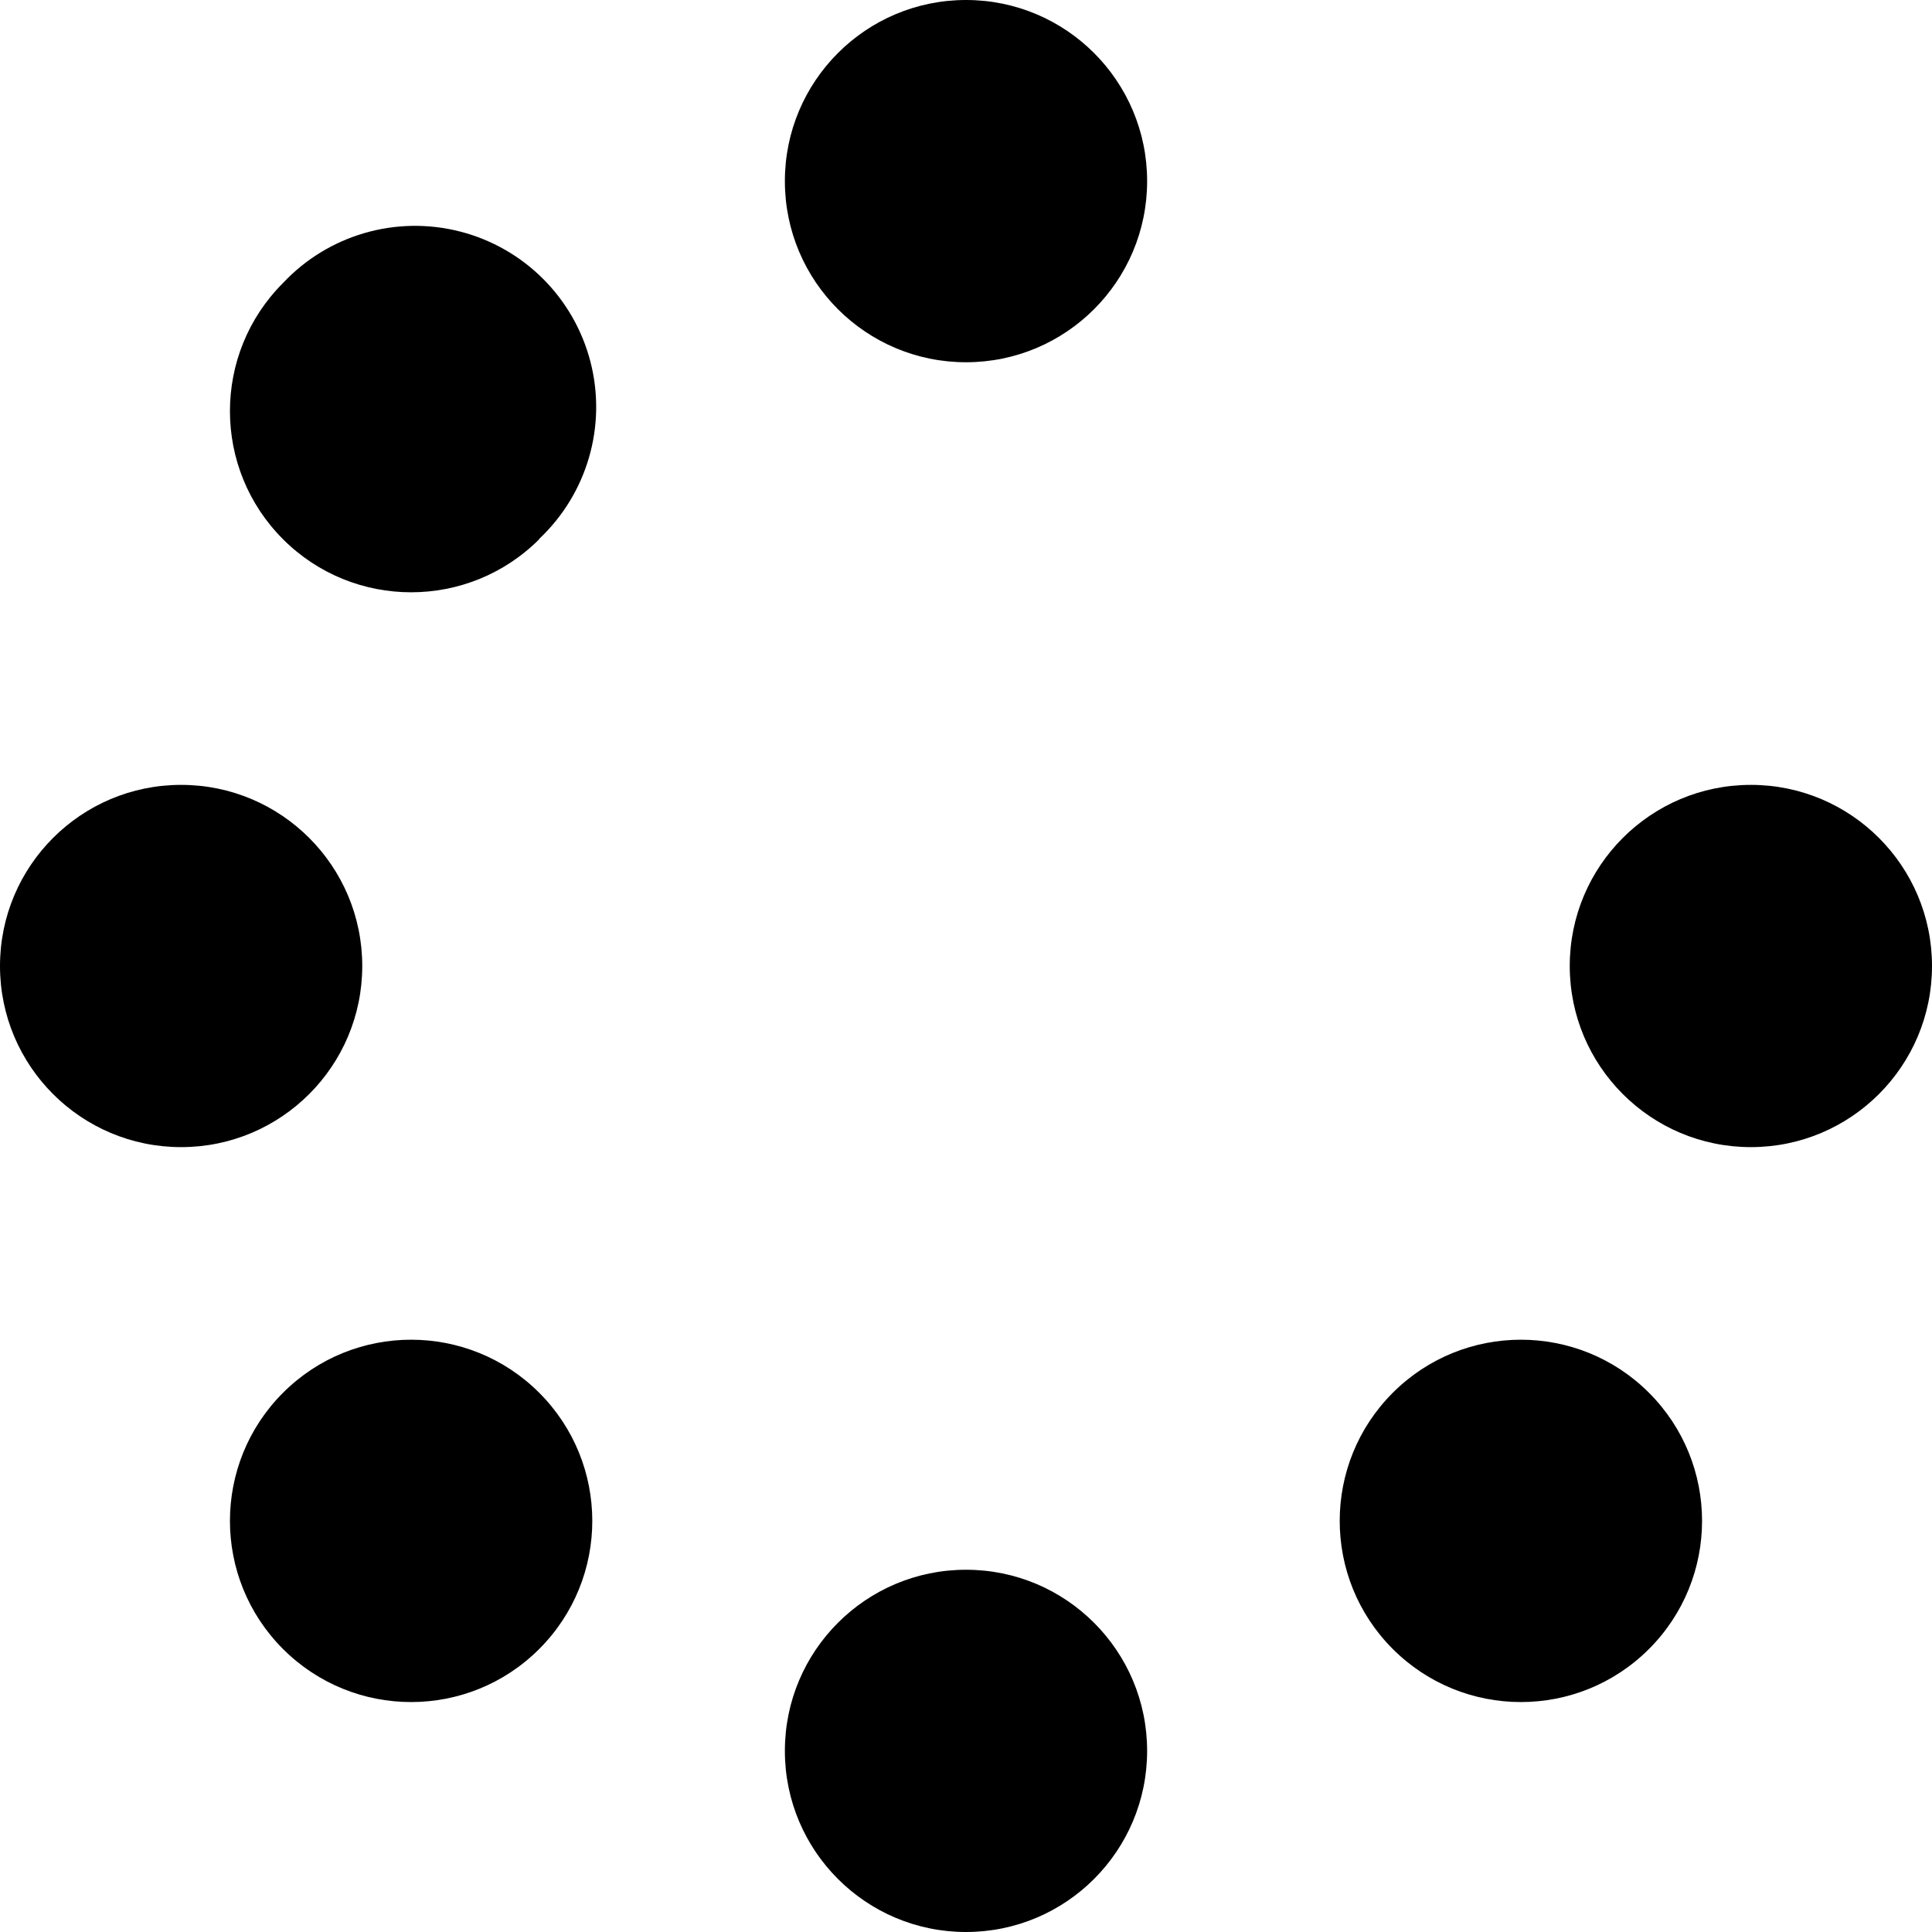
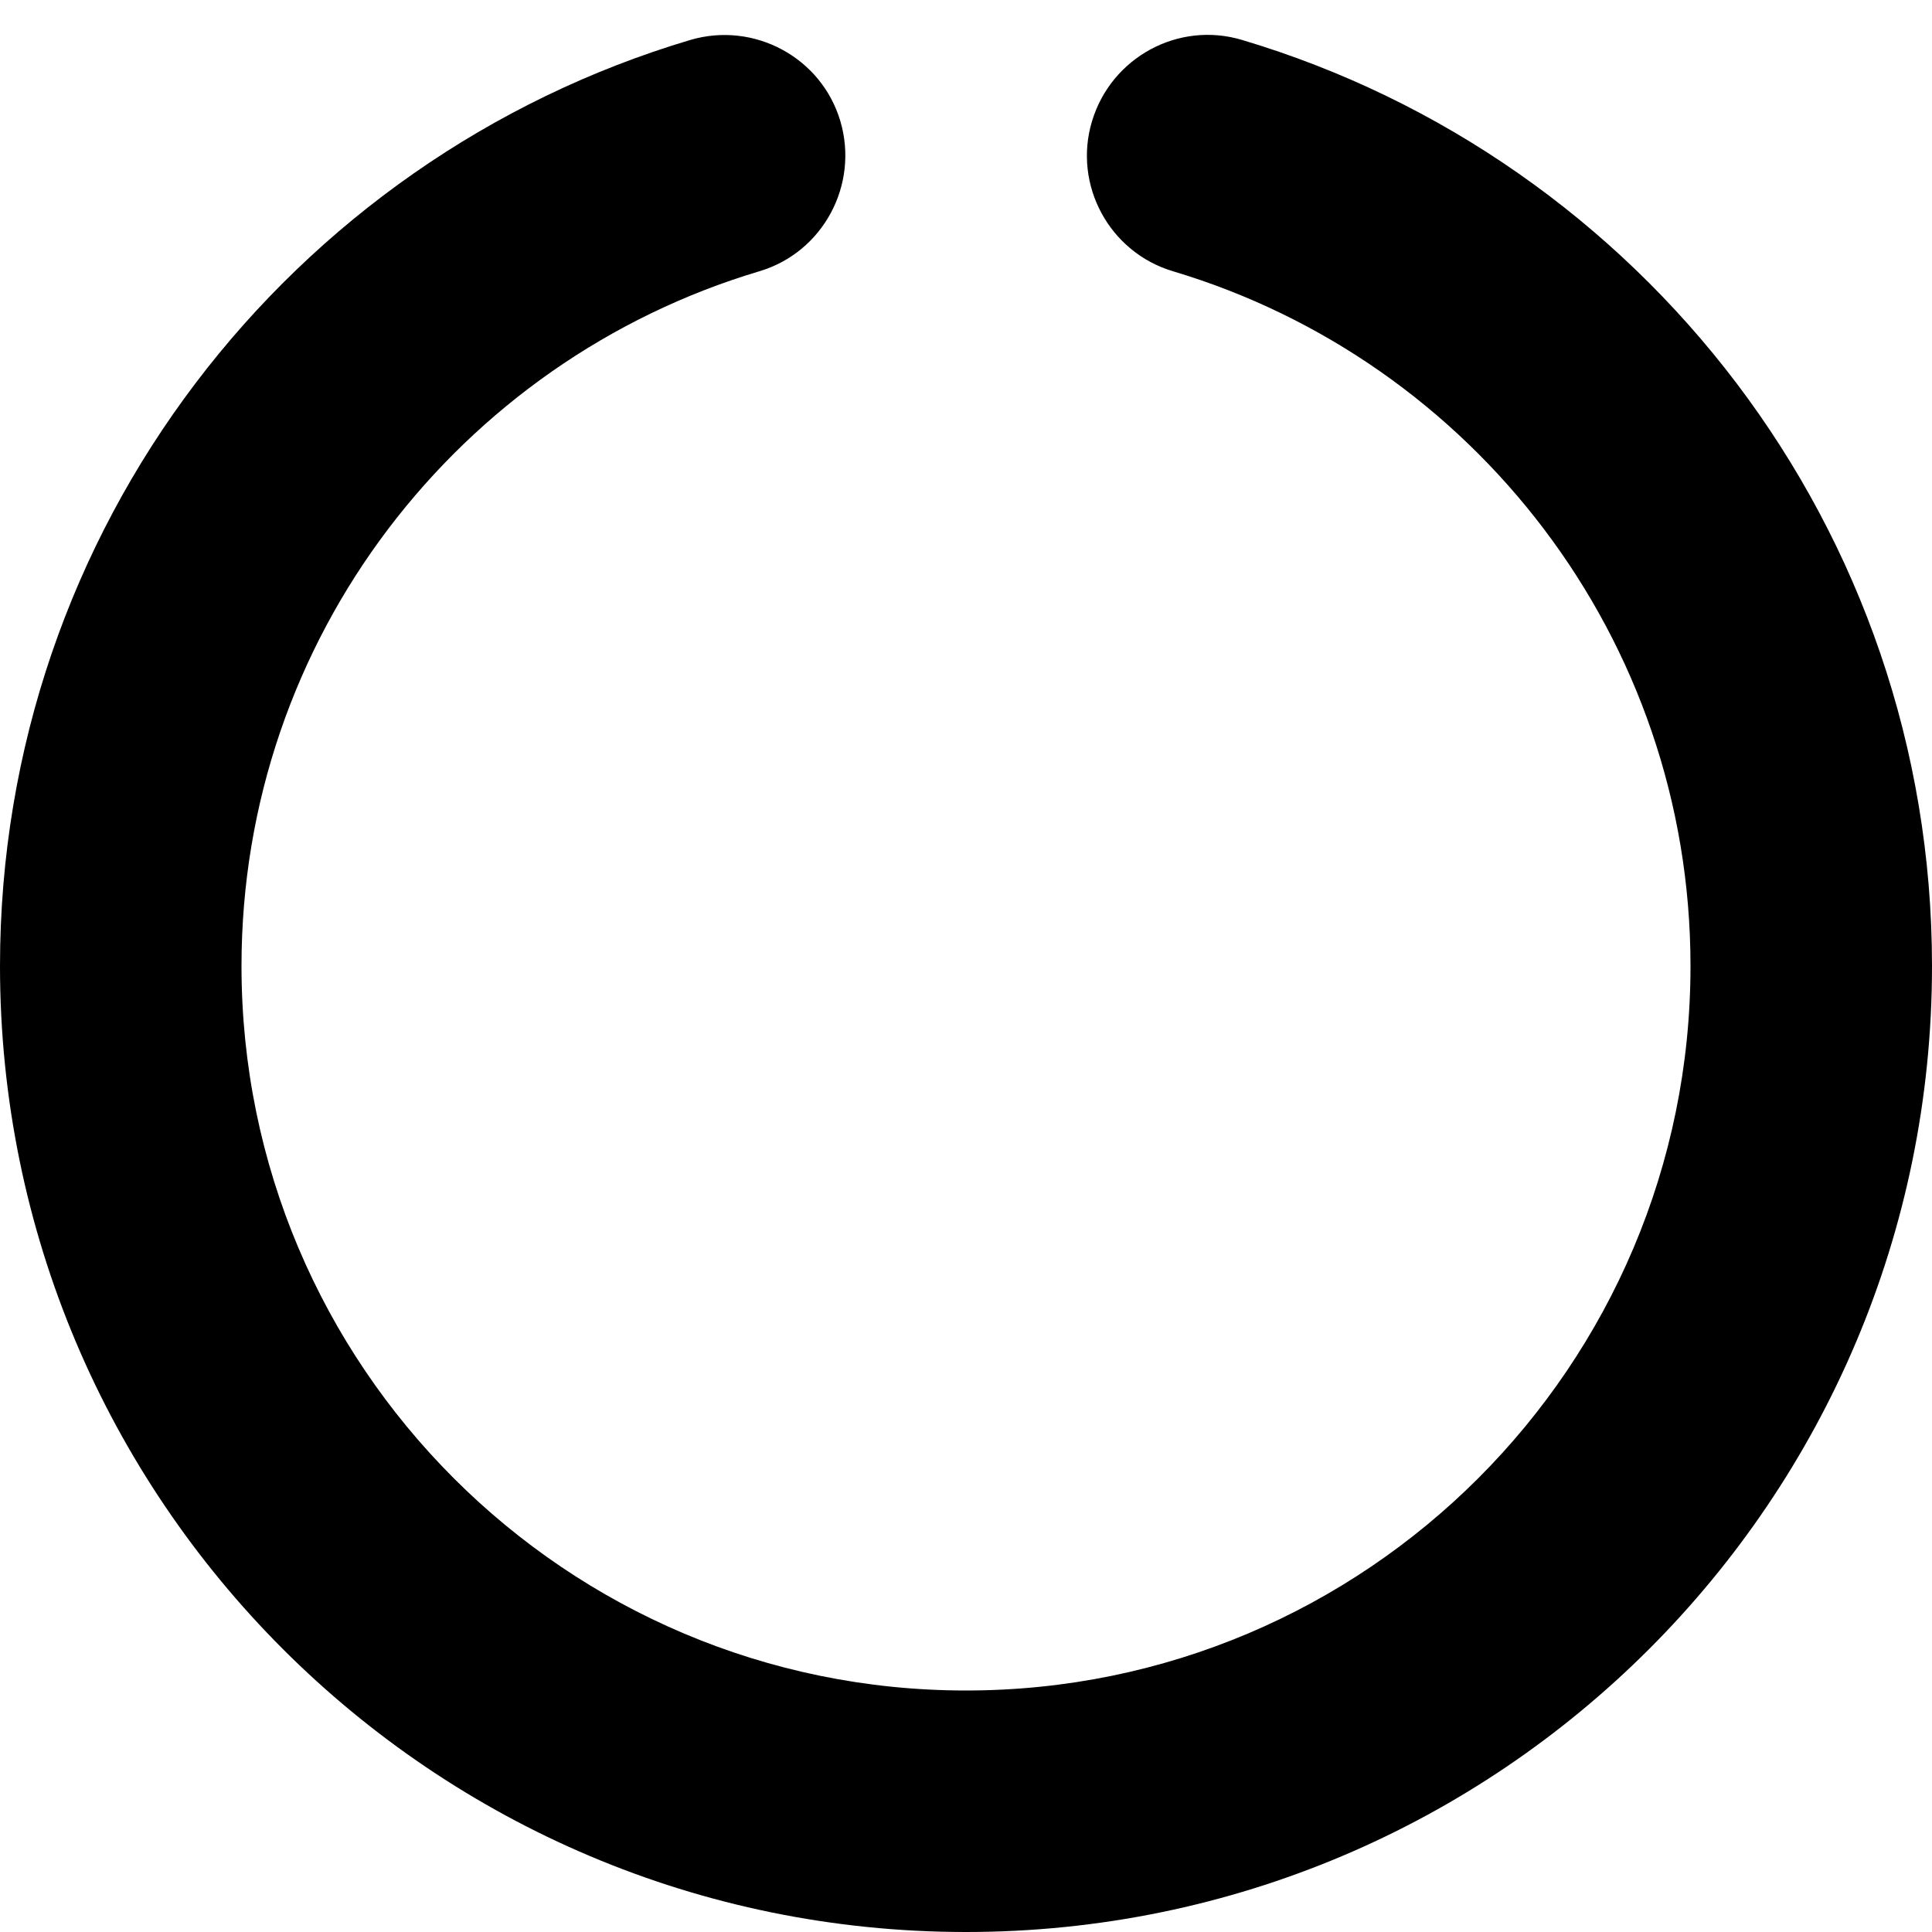
<svg xmlns="http://www.w3.org/2000/svg" viewBox="0 0 512 512">
-   <path d="M304 48a48 48 0 1 0 -96 0 48 48 0 1 0 96 0zm0 416a48 48 0 1 0 -96 0 48 48 0 1 0 96 0zM48 304a48 48 0 1 0 0-96 48 48 0 1 0 0 96zm464-48a48 48 0 1 0 -96 0 48 48 0 1 0 96 0zM142.9 437A48 48 0 1 0 75 369.1 48 48 0 1 0 142.9 437zm0-294.2A48 48 0 1 0 75 75a48 48 0 1 0 67.9 67.9zM369.1 437A48 48 0 1 0 437 369.1 48 48 0 1 0 369.1 437z" />
+   <path d="M222.7 32.1c5 16.9-4.6 34.8-21.5 39.8C121.8 95.6 64 169.1 64 256c0 106 86 192 192 192s192-86 192-192c0-86.9-57.8-160.4-137.1-184.1c-16.9-5-26.6-22.9-21.5-39.8s22.9-26.6 39.8-21.5C434.9 42.1 512 140 512 256c0 141.4-114.6 256-256 256S0 397.4 0 256C0 140 77.1 42.1 182.9 10.6c16.9-5 34.8 4.6 39.8 21.5z" />
</svg>
